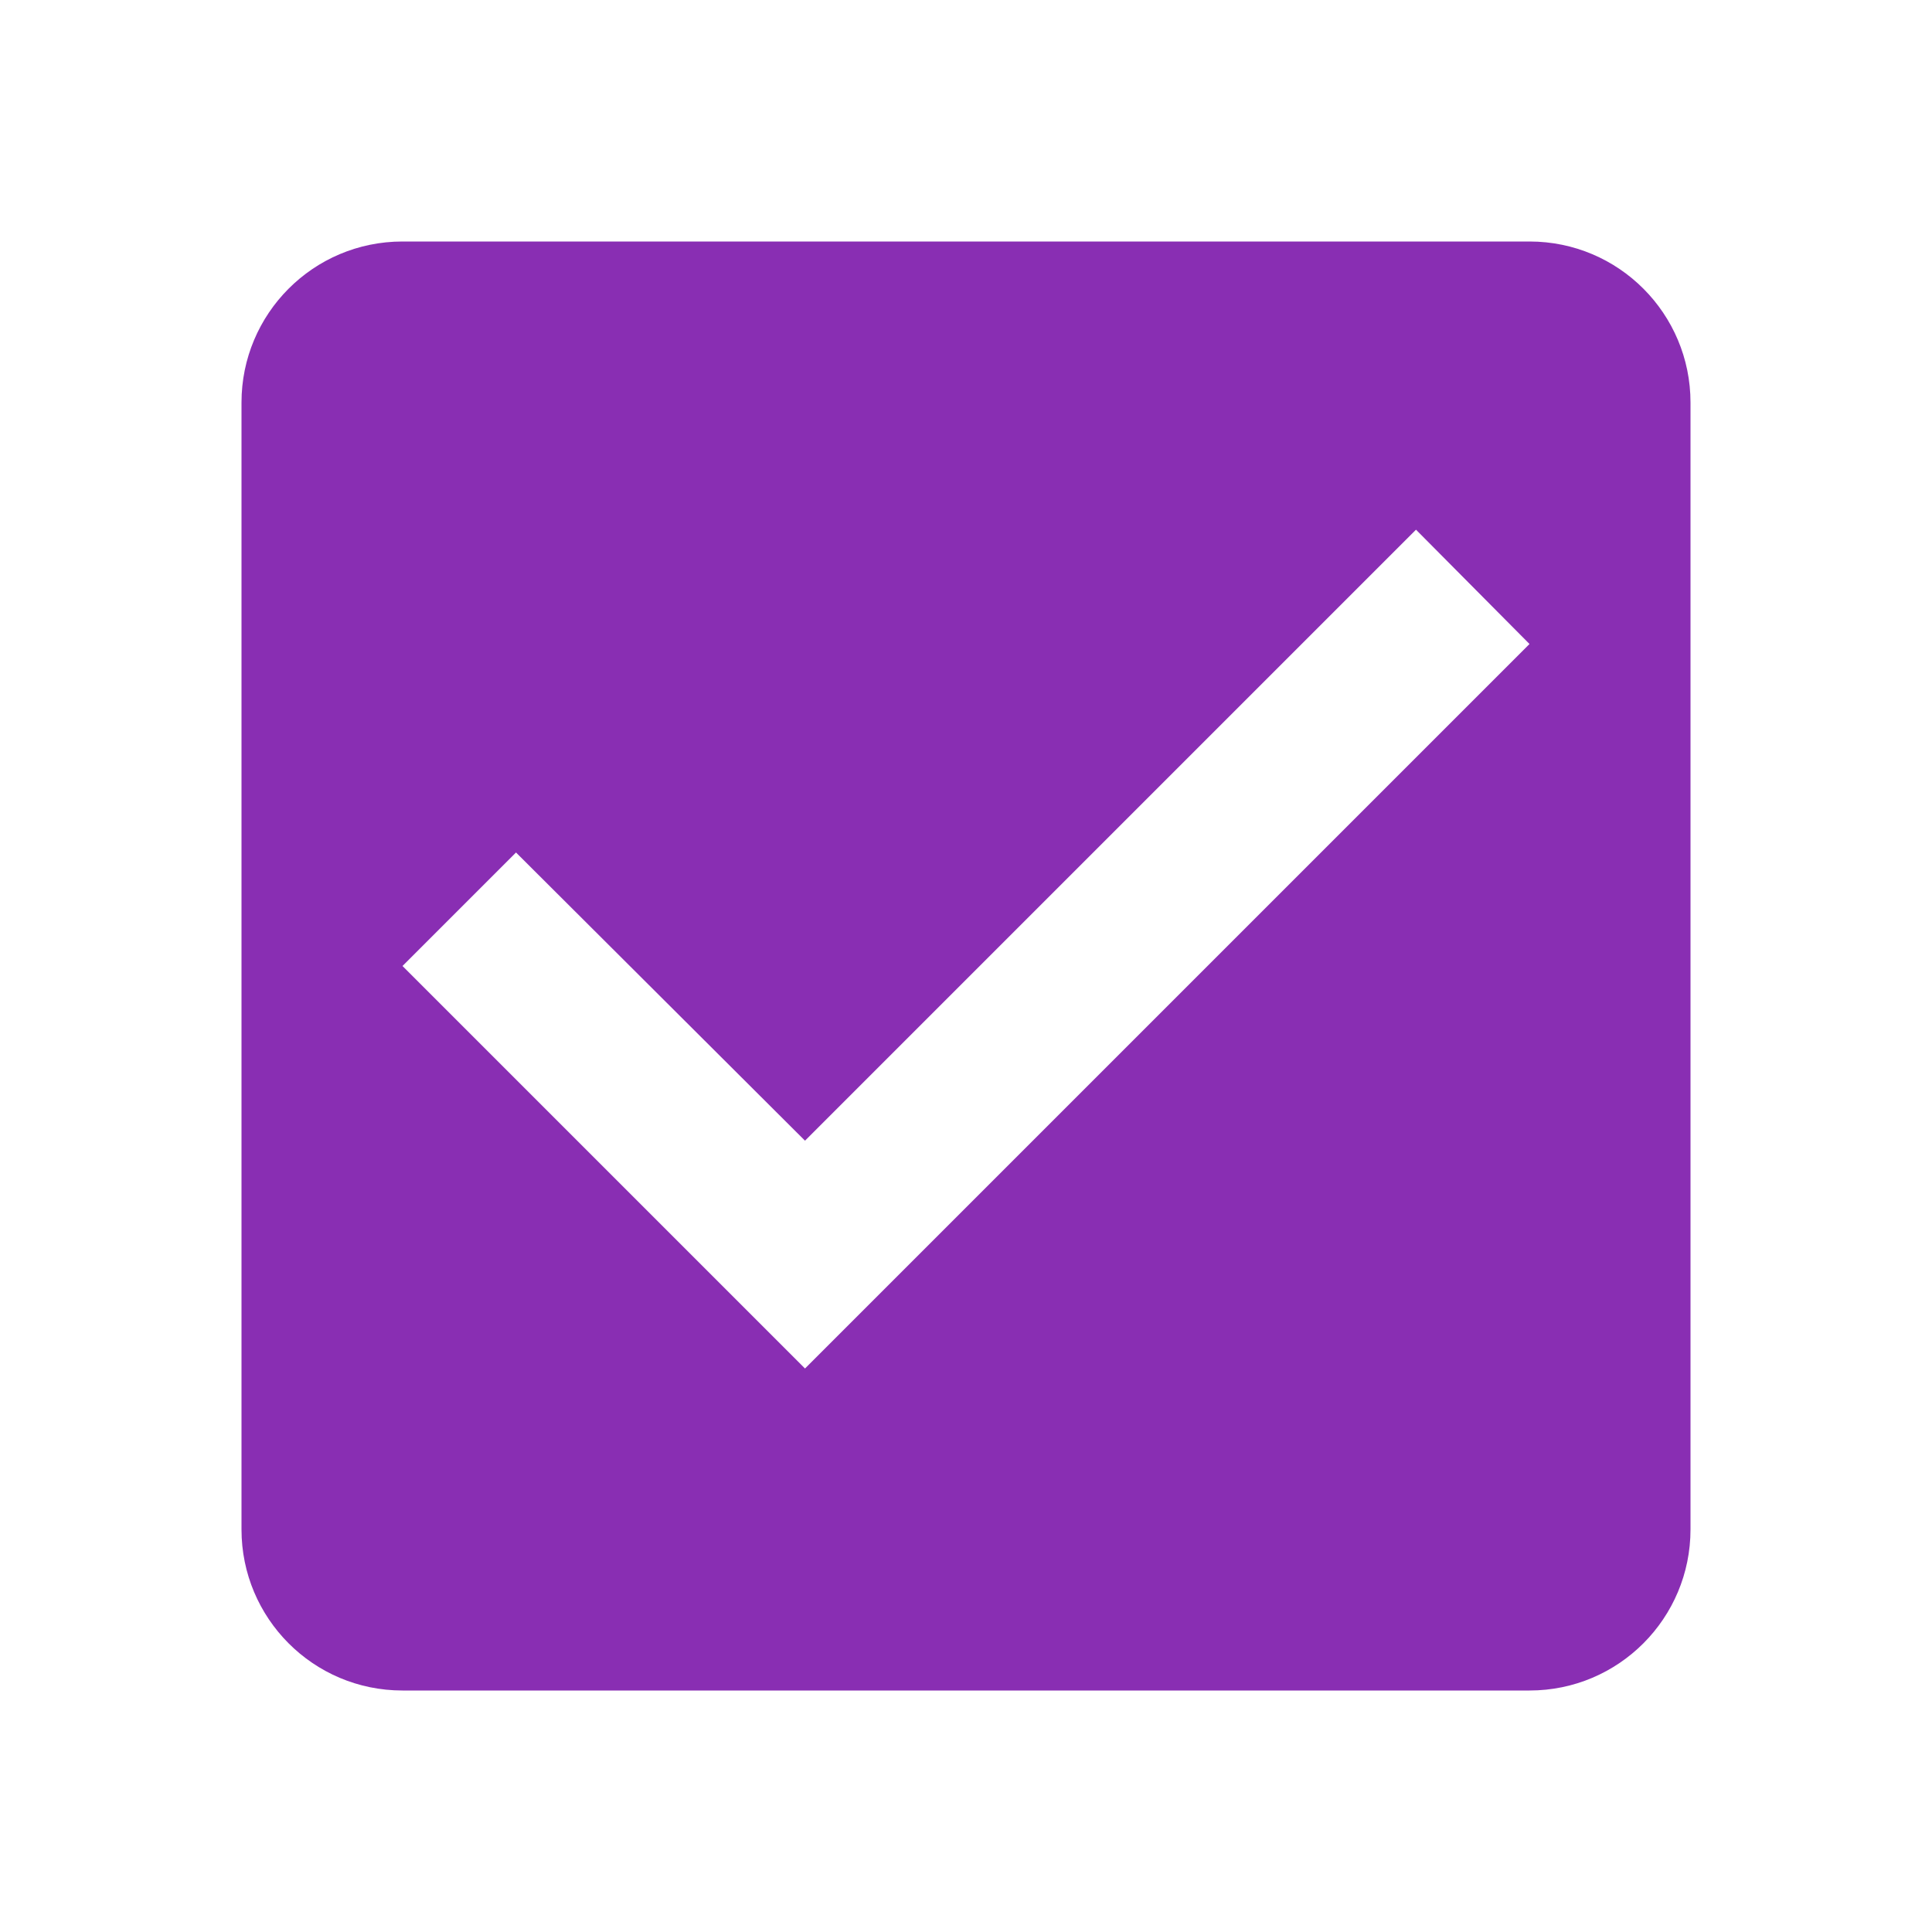
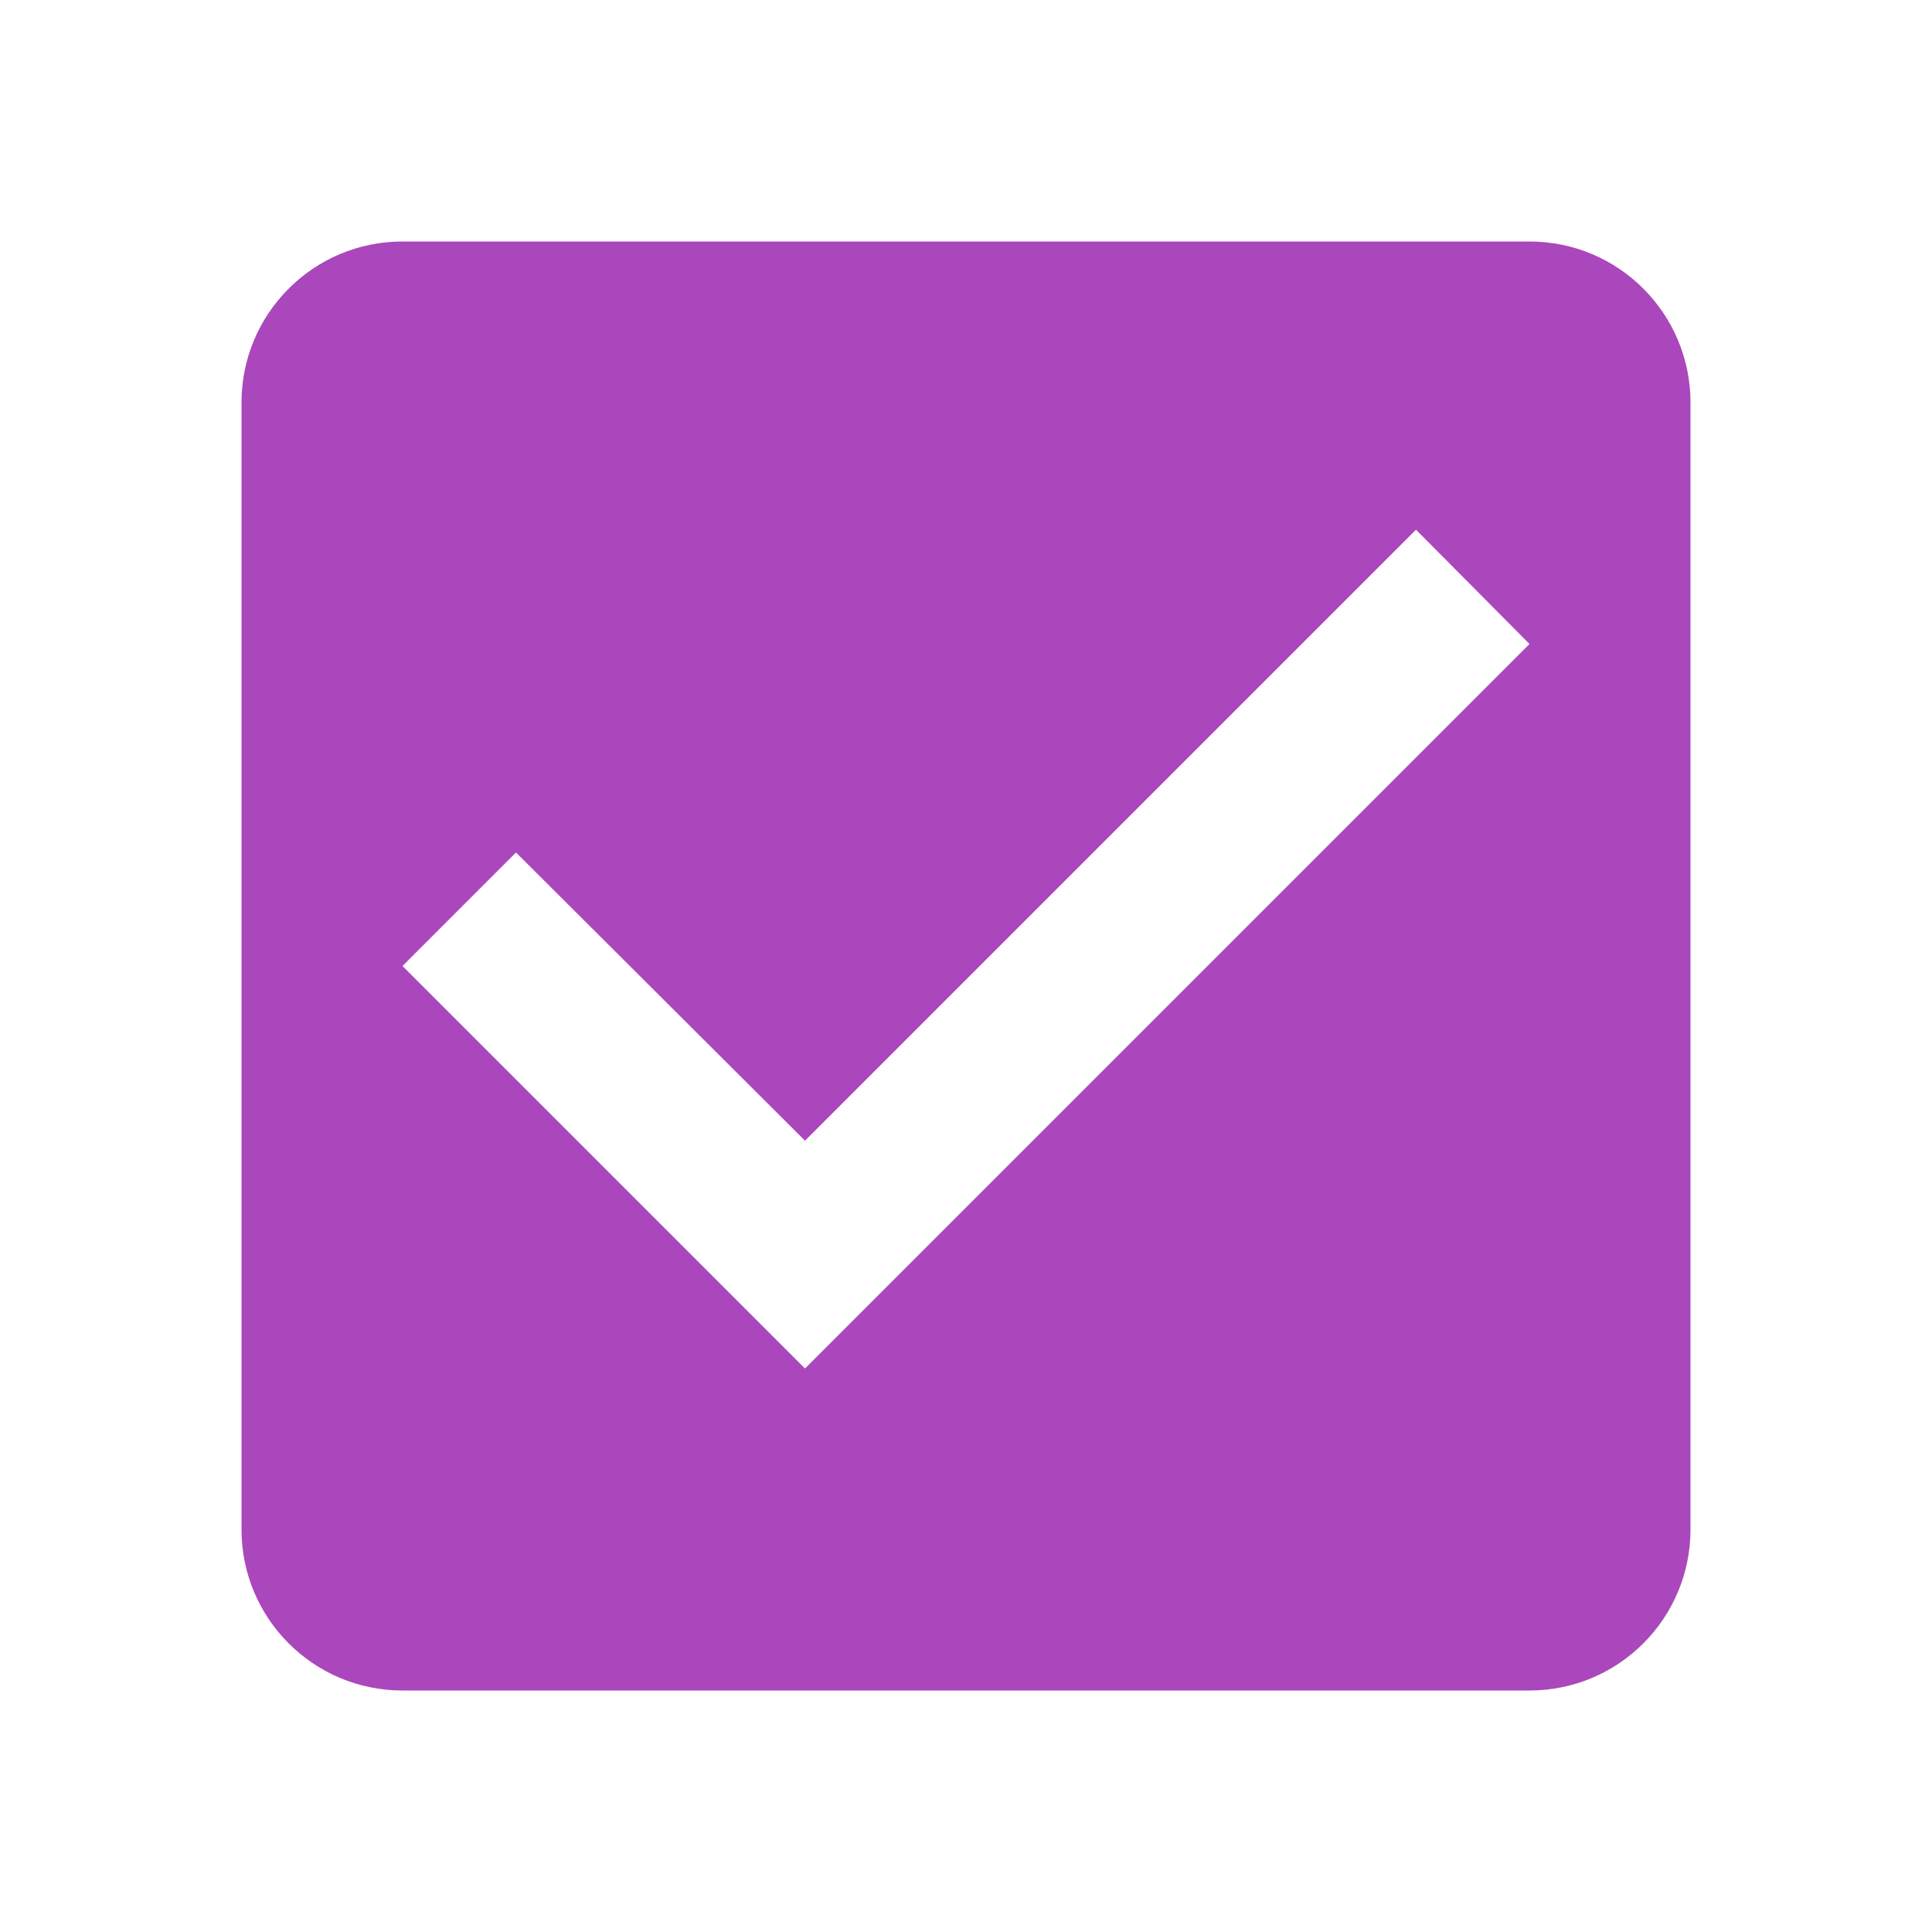
<svg xmlns="http://www.w3.org/2000/svg" fill="#000000" height="24" viewBox="0 0 24 24" width="24" id="svg2" version="1.1">
  <defs id="defs10" />
-   <path d="M19 3H5c-1.11 0-2 .9-2 2v14c0 1.1.89 2 2 2h14c1.11 0 2-.9 2-2V5c0-1.1-.89-2-2-2zm-9 14l-5-5 1.41-1.41L10 14.17l7.59-7.59L19 8l-9 9z" id="path6" style="fill:#892eb3;fill-opacity:1" />
+   <path d="M19 3H5c-1.11 0-2 .9-2 2v14c0 1.1.89 2 2 2h14c1.11 0 2-.9 2-2V5c0-1.1-.89-2-2-2zm-9 14l-5-5 1.41-1.41L10 14.17l7.59-7.59L19 8l-9 9z" id="path6" style="fill:#AB47BC;fill-opacity:1" />
</svg>
